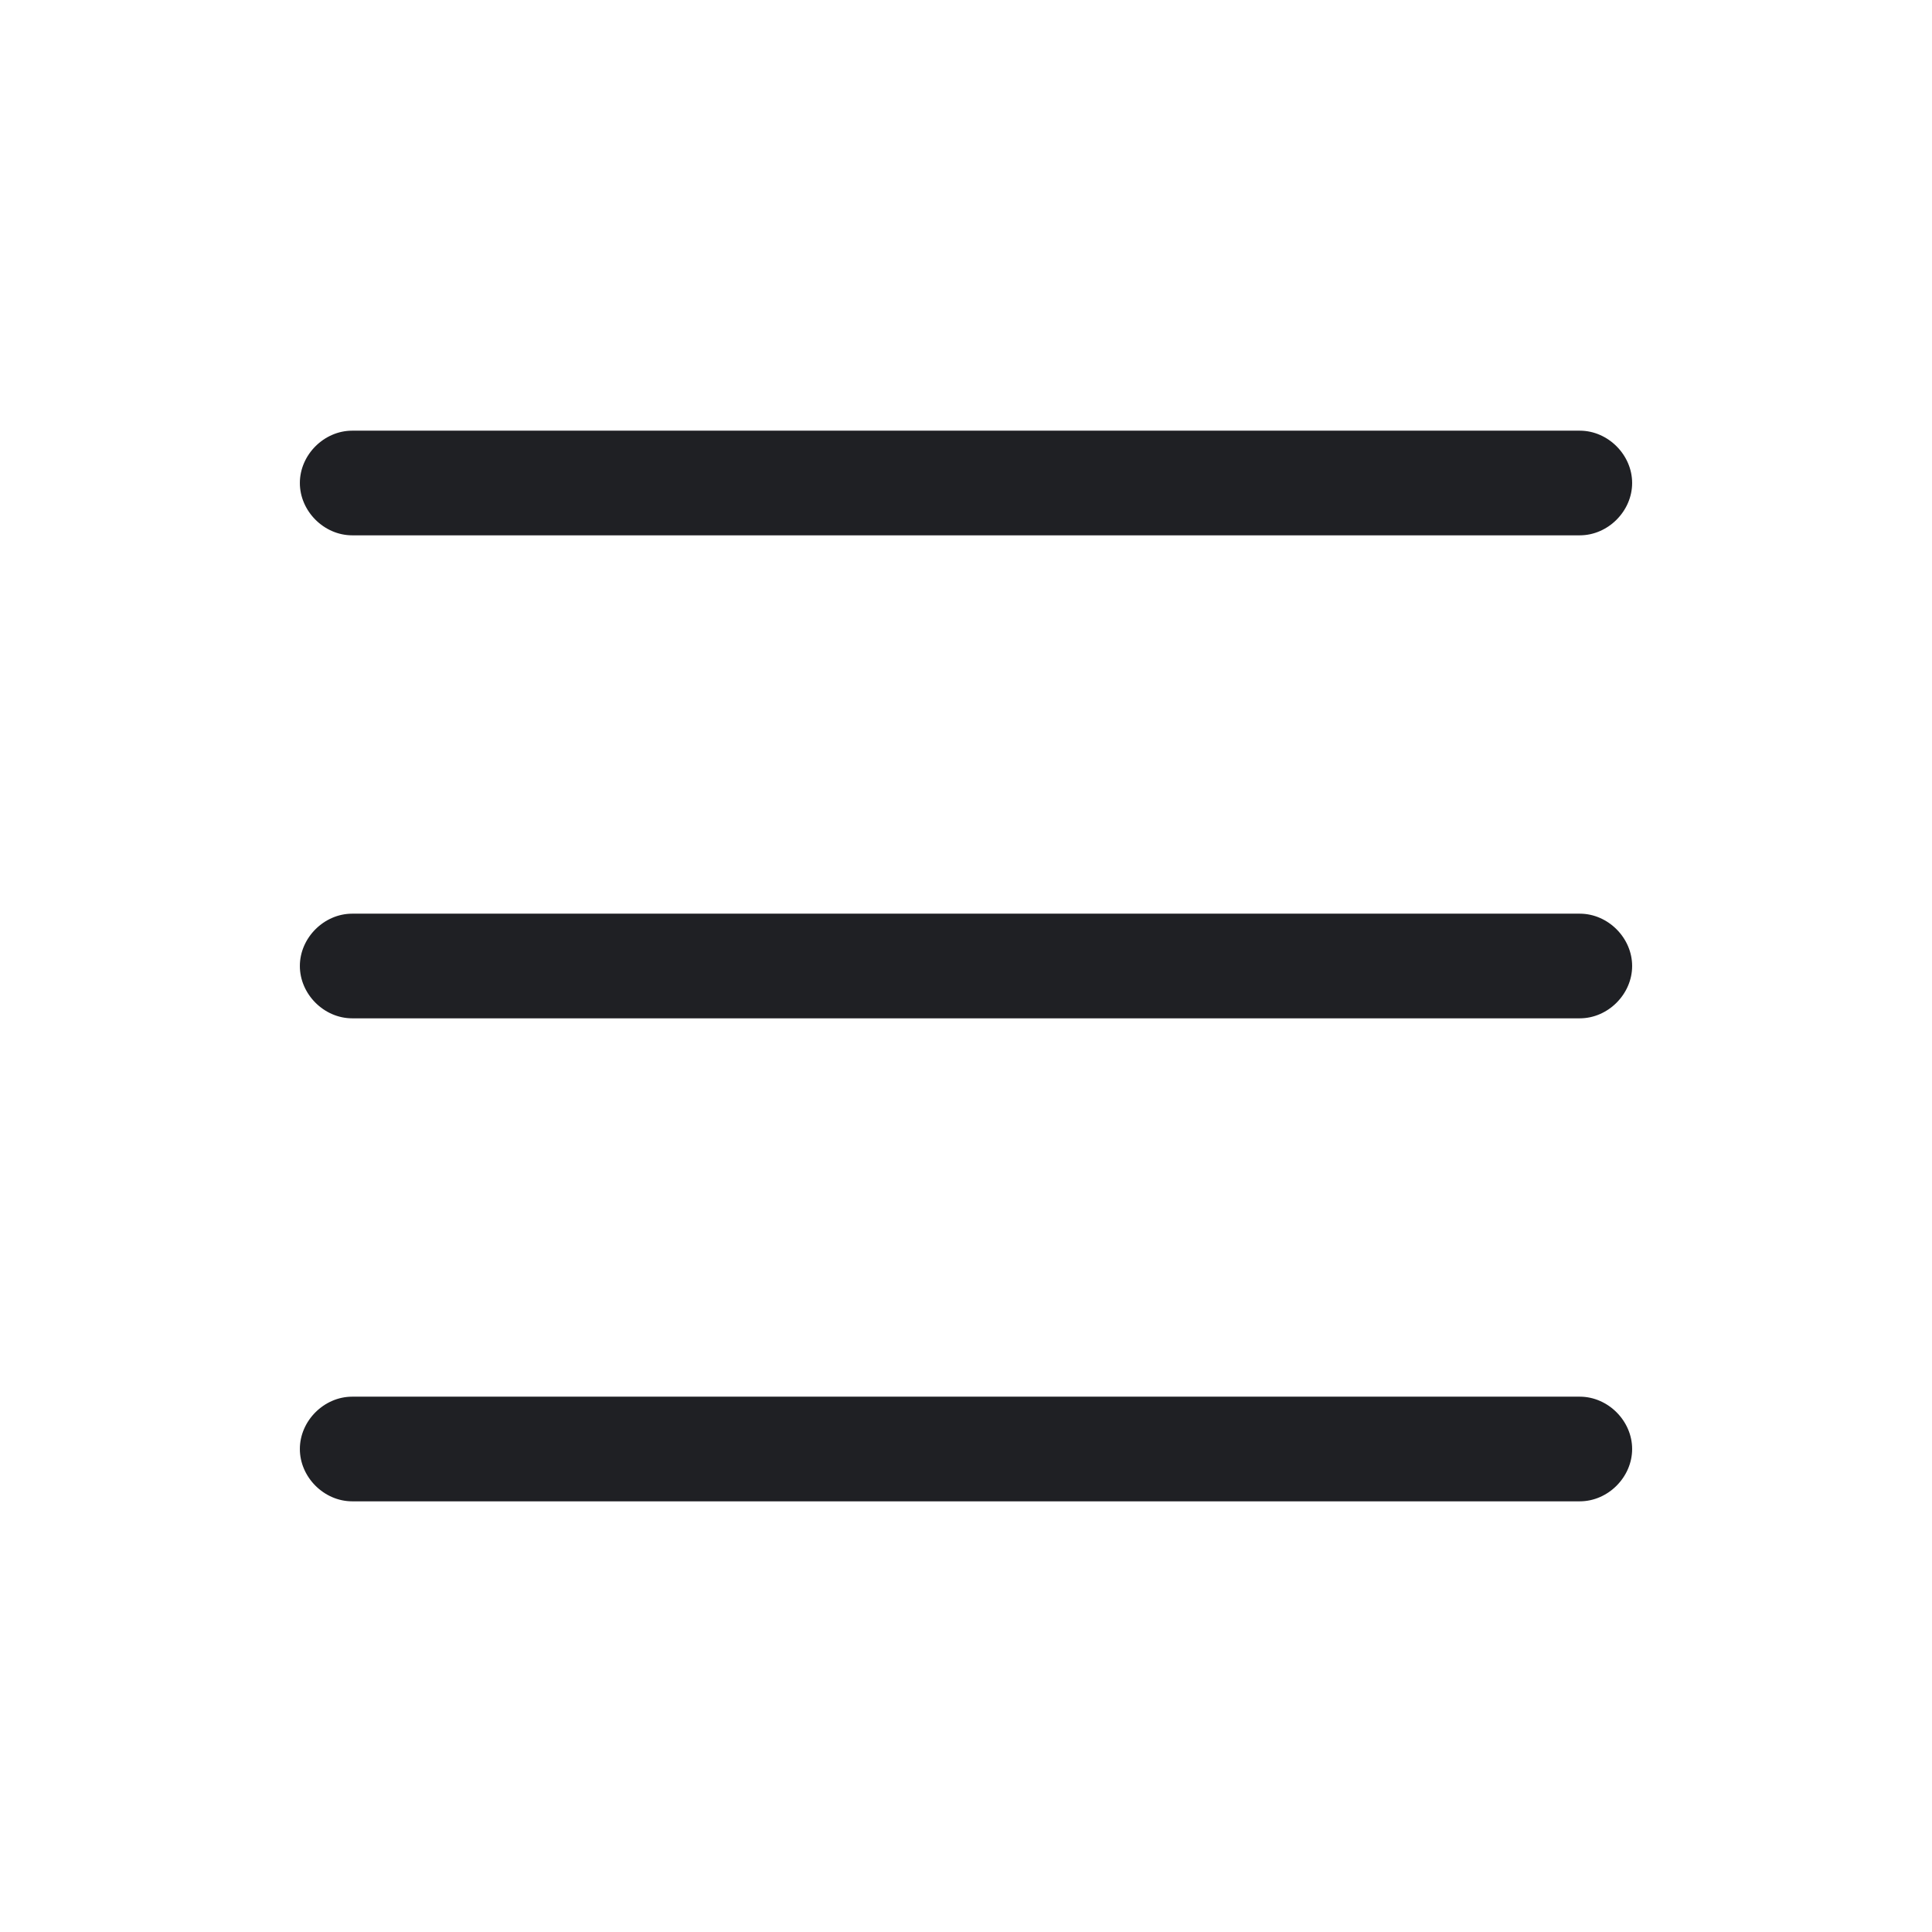
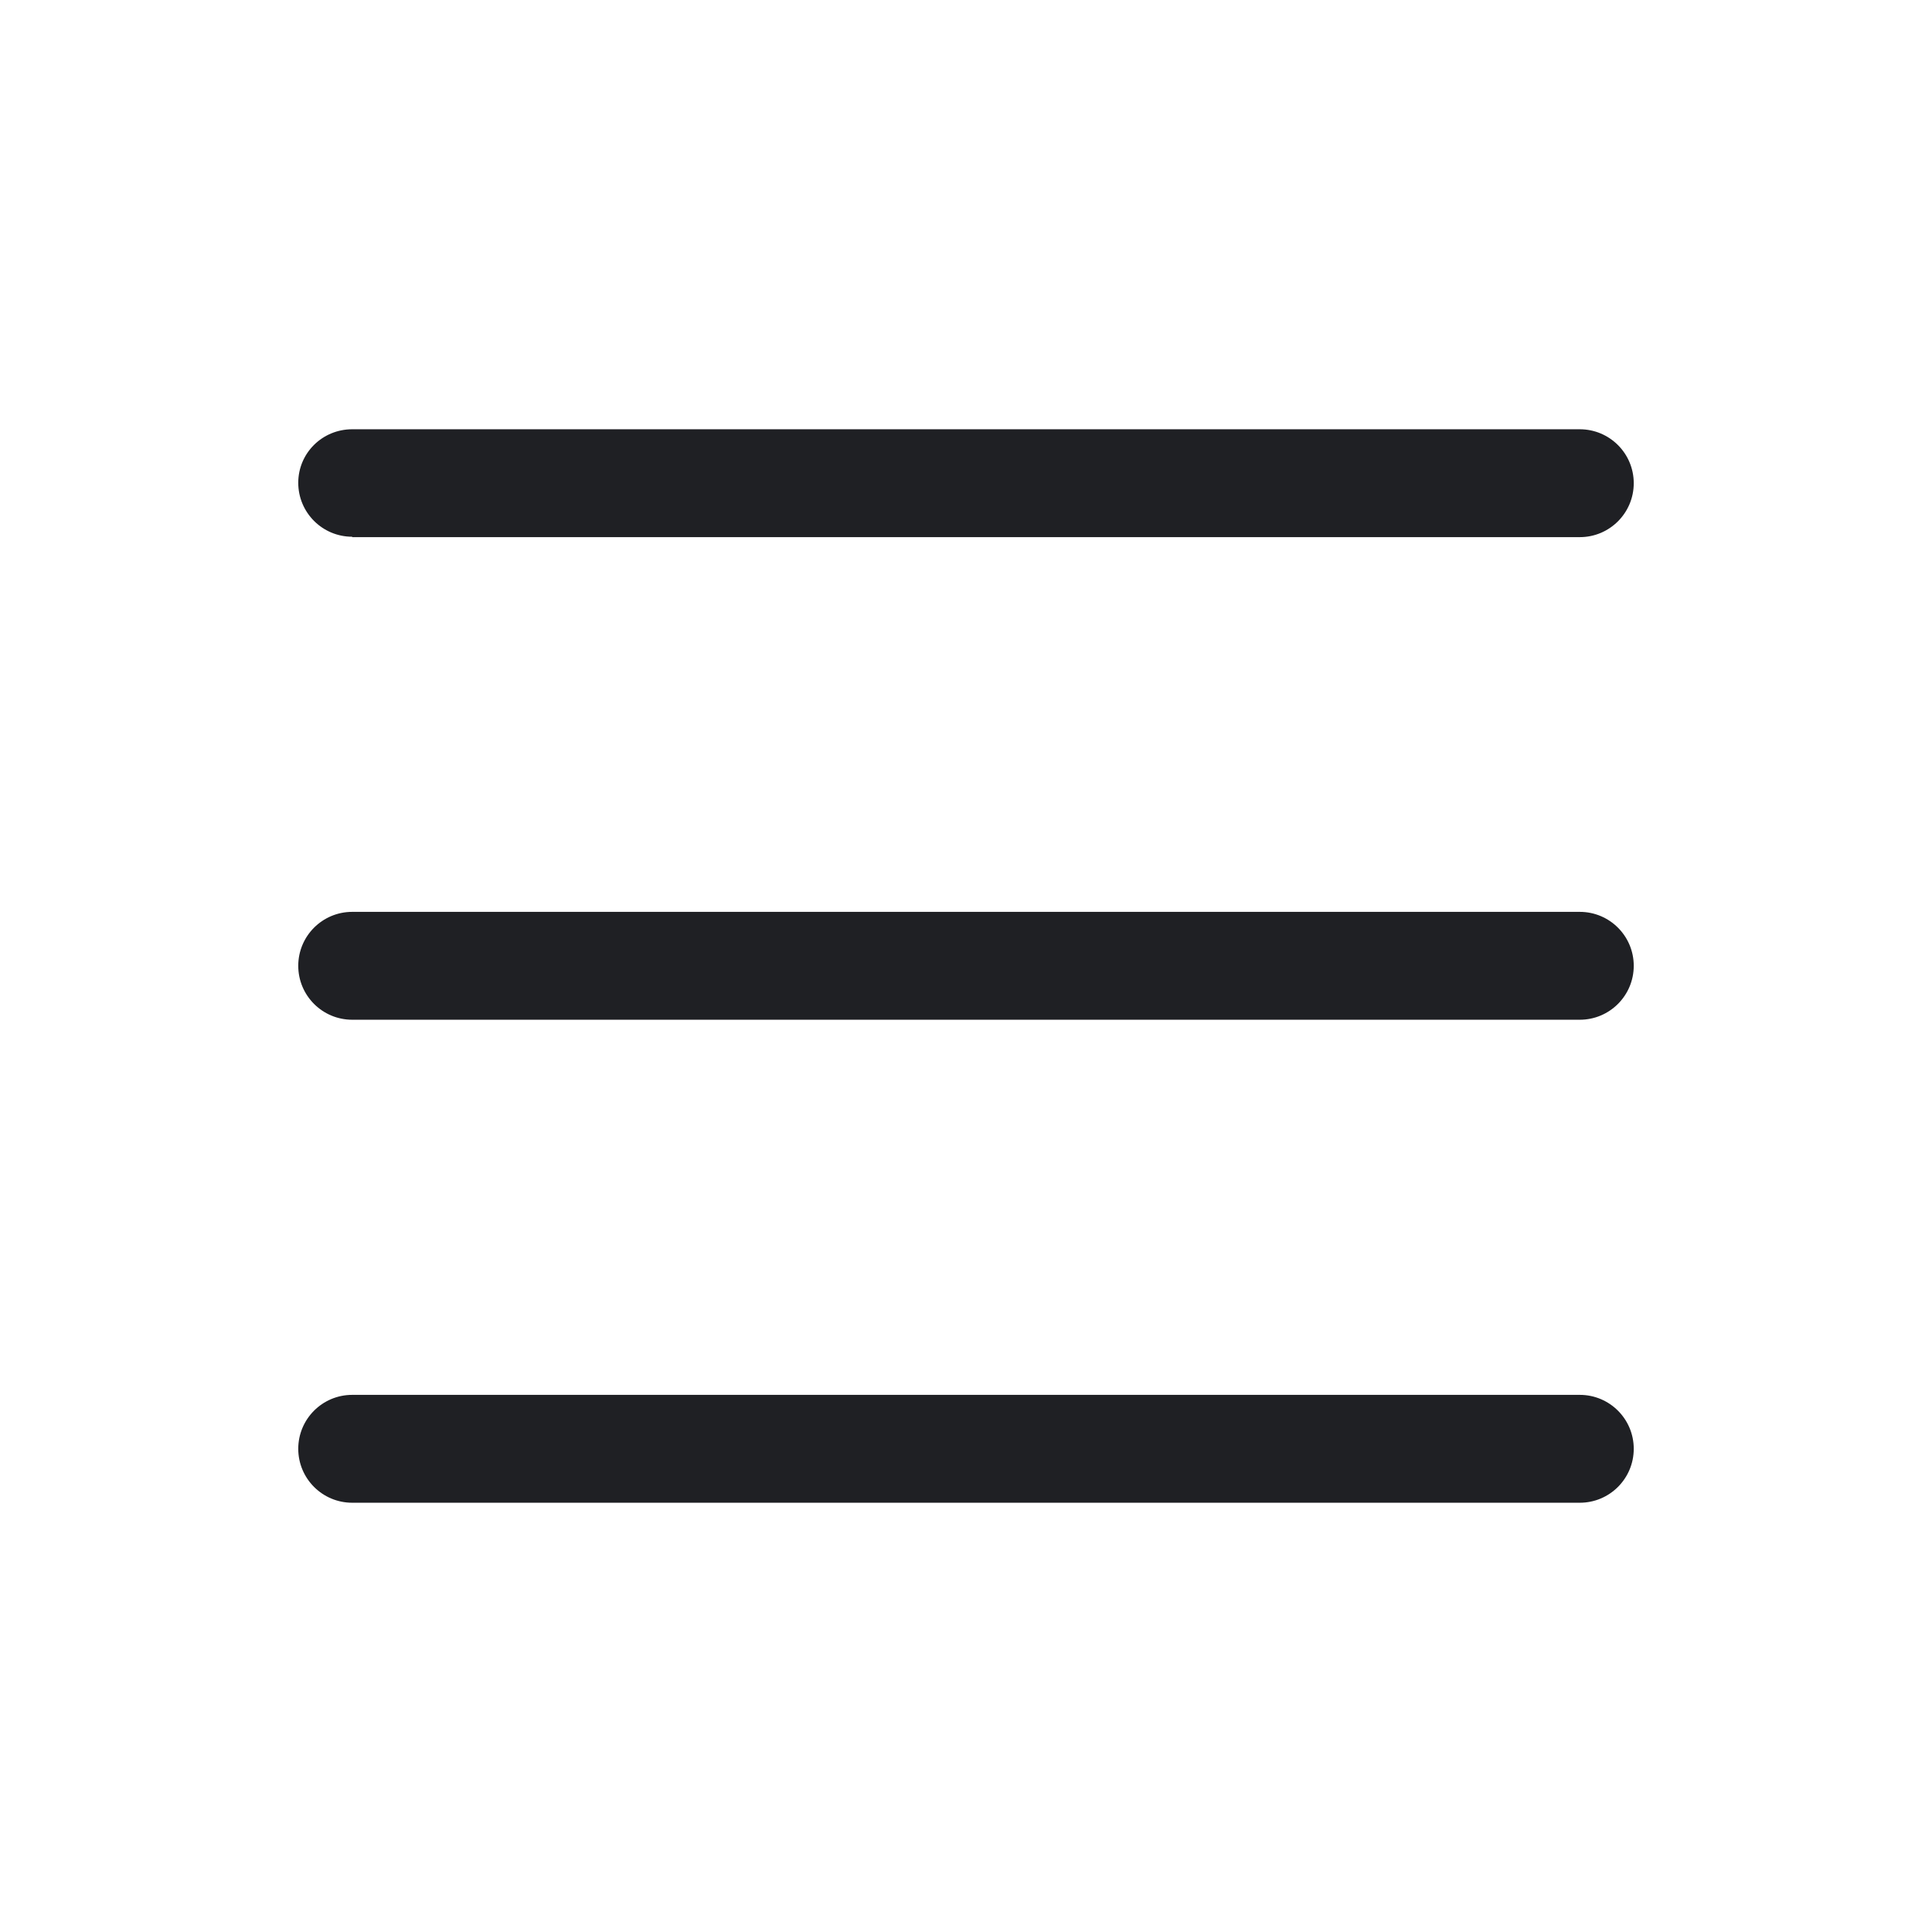
<svg xmlns="http://www.w3.org/2000/svg" width="48" height="48" viewBox="0 0 48 48" fill="none">
-   <path d="M39.25 13.3H8.75C8.05 13.3 7.45 12.7 7.45 12C7.45 11.3 8.05 10.7 8.75 10.7H39.25C39.95 10.7 40.55 11.3 40.55 12C40.55 12.7 39.95 13.3 39.25 13.3Z" fill="#1F2024" />
-   <path d="M39.25 25.3H8.75C8.05 25.3 7.45 24.7 7.45 24C7.45 23.3 8.05 22.7 8.75 22.7H39.25C39.95 22.7 40.55 23.3 40.55 24C40.55 24.7 39.95 25.3 39.25 25.3Z" fill="#1F2024" />
-   <path d="M39.25 37.3H8.75C8.05 37.3 7.45 36.7 7.45 36C7.45 35.3 8.05 34.7 8.75 34.7H39.25C39.95 34.7 40.55 35.3 40.55 36C40.55 36.7 39.95 37.3 39.25 37.3Z" fill="#1F2024" />
+   <path d="M8.75 13.335C8.01 13.335 7.41 12.735 7.41 11.995C7.41 11.255 8.01 10.665 8.75 10.665H39.25C39.99 10.665 40.59 11.265 40.59 12.005C40.59 12.745 39.99 13.345 39.25 13.345H8.75V13.335Z" fill="#1F2024" />
+   <path d="M8.75 25.335C8.01 25.335 7.41 24.735 7.41 23.995C7.41 23.255 8.01 22.655 8.75 22.655H39.25C39.99 22.655 40.59 23.255 40.59 23.995C40.59 24.735 39.99 25.335 39.25 25.335H8.75Z" fill="#1F2024" />
+   <path d="M8.75 37.335C8.01 37.335 7.41 36.735 7.41 35.995C7.41 35.255 8.01 34.655 8.75 34.655H39.25C39.99 34.655 40.59 35.255 40.59 35.995C40.59 36.735 39.99 37.335 39.25 37.335H8.75Z" fill="#1F2024" />
</svg>
